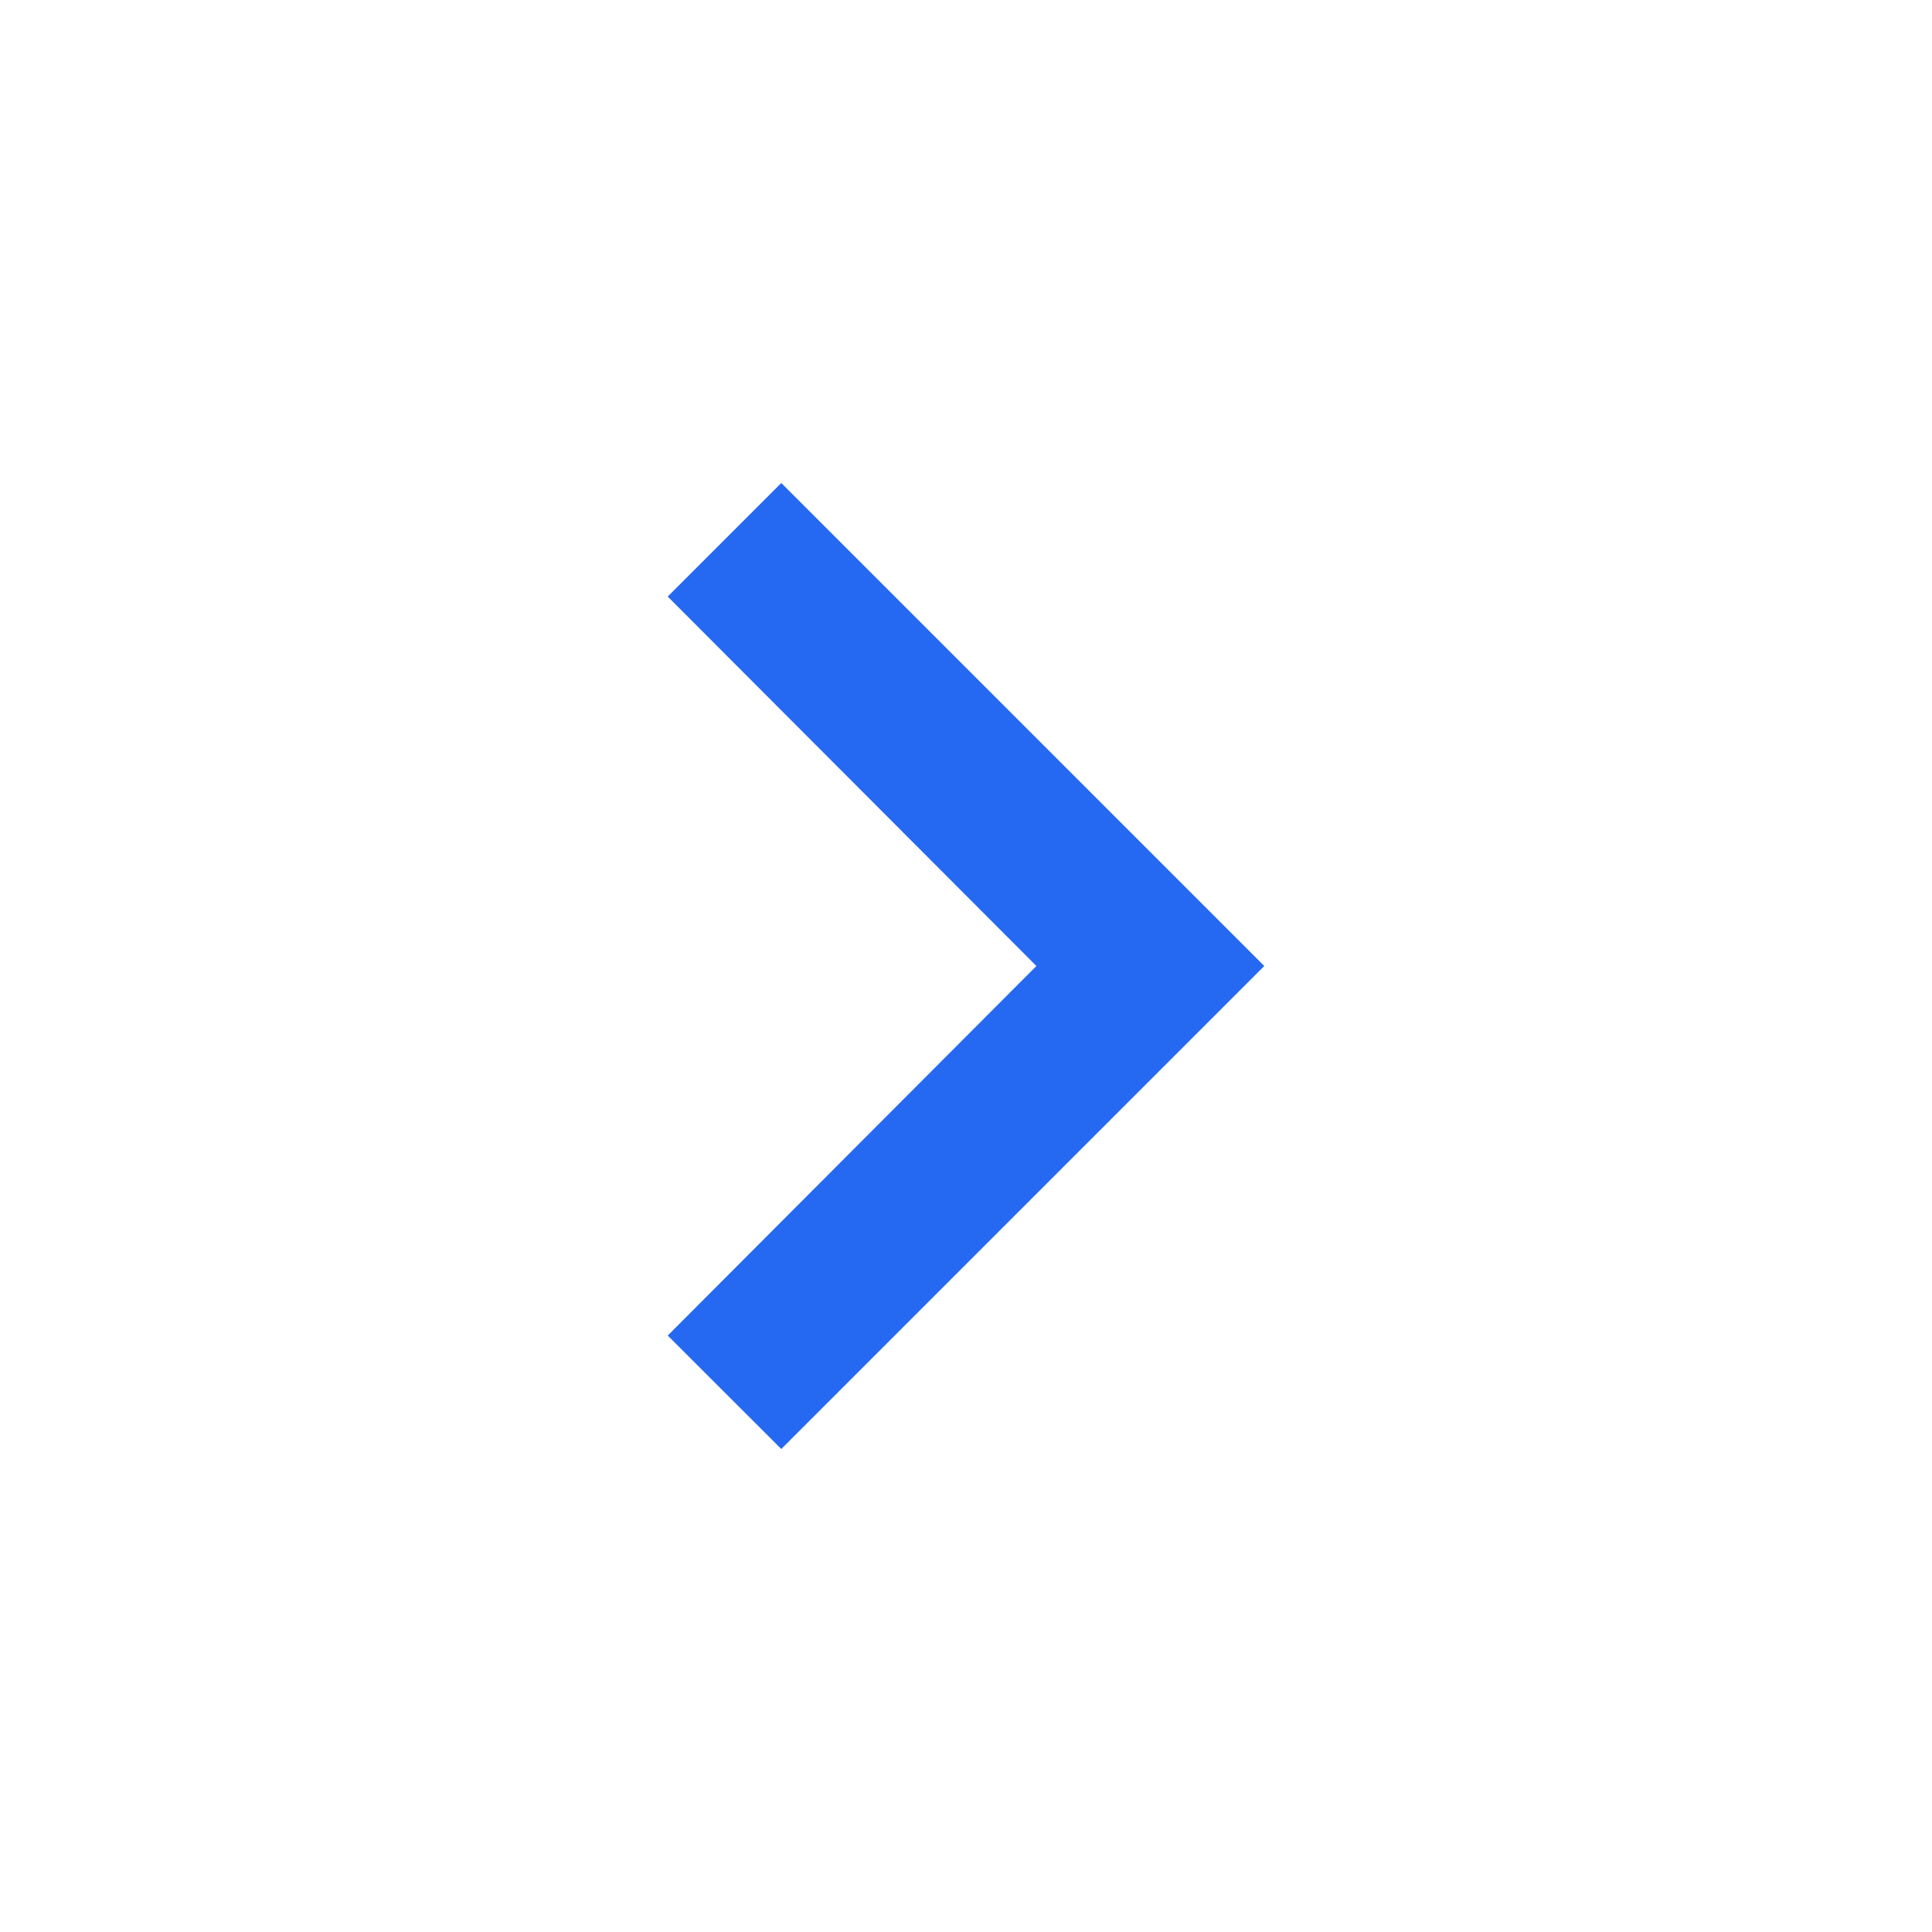
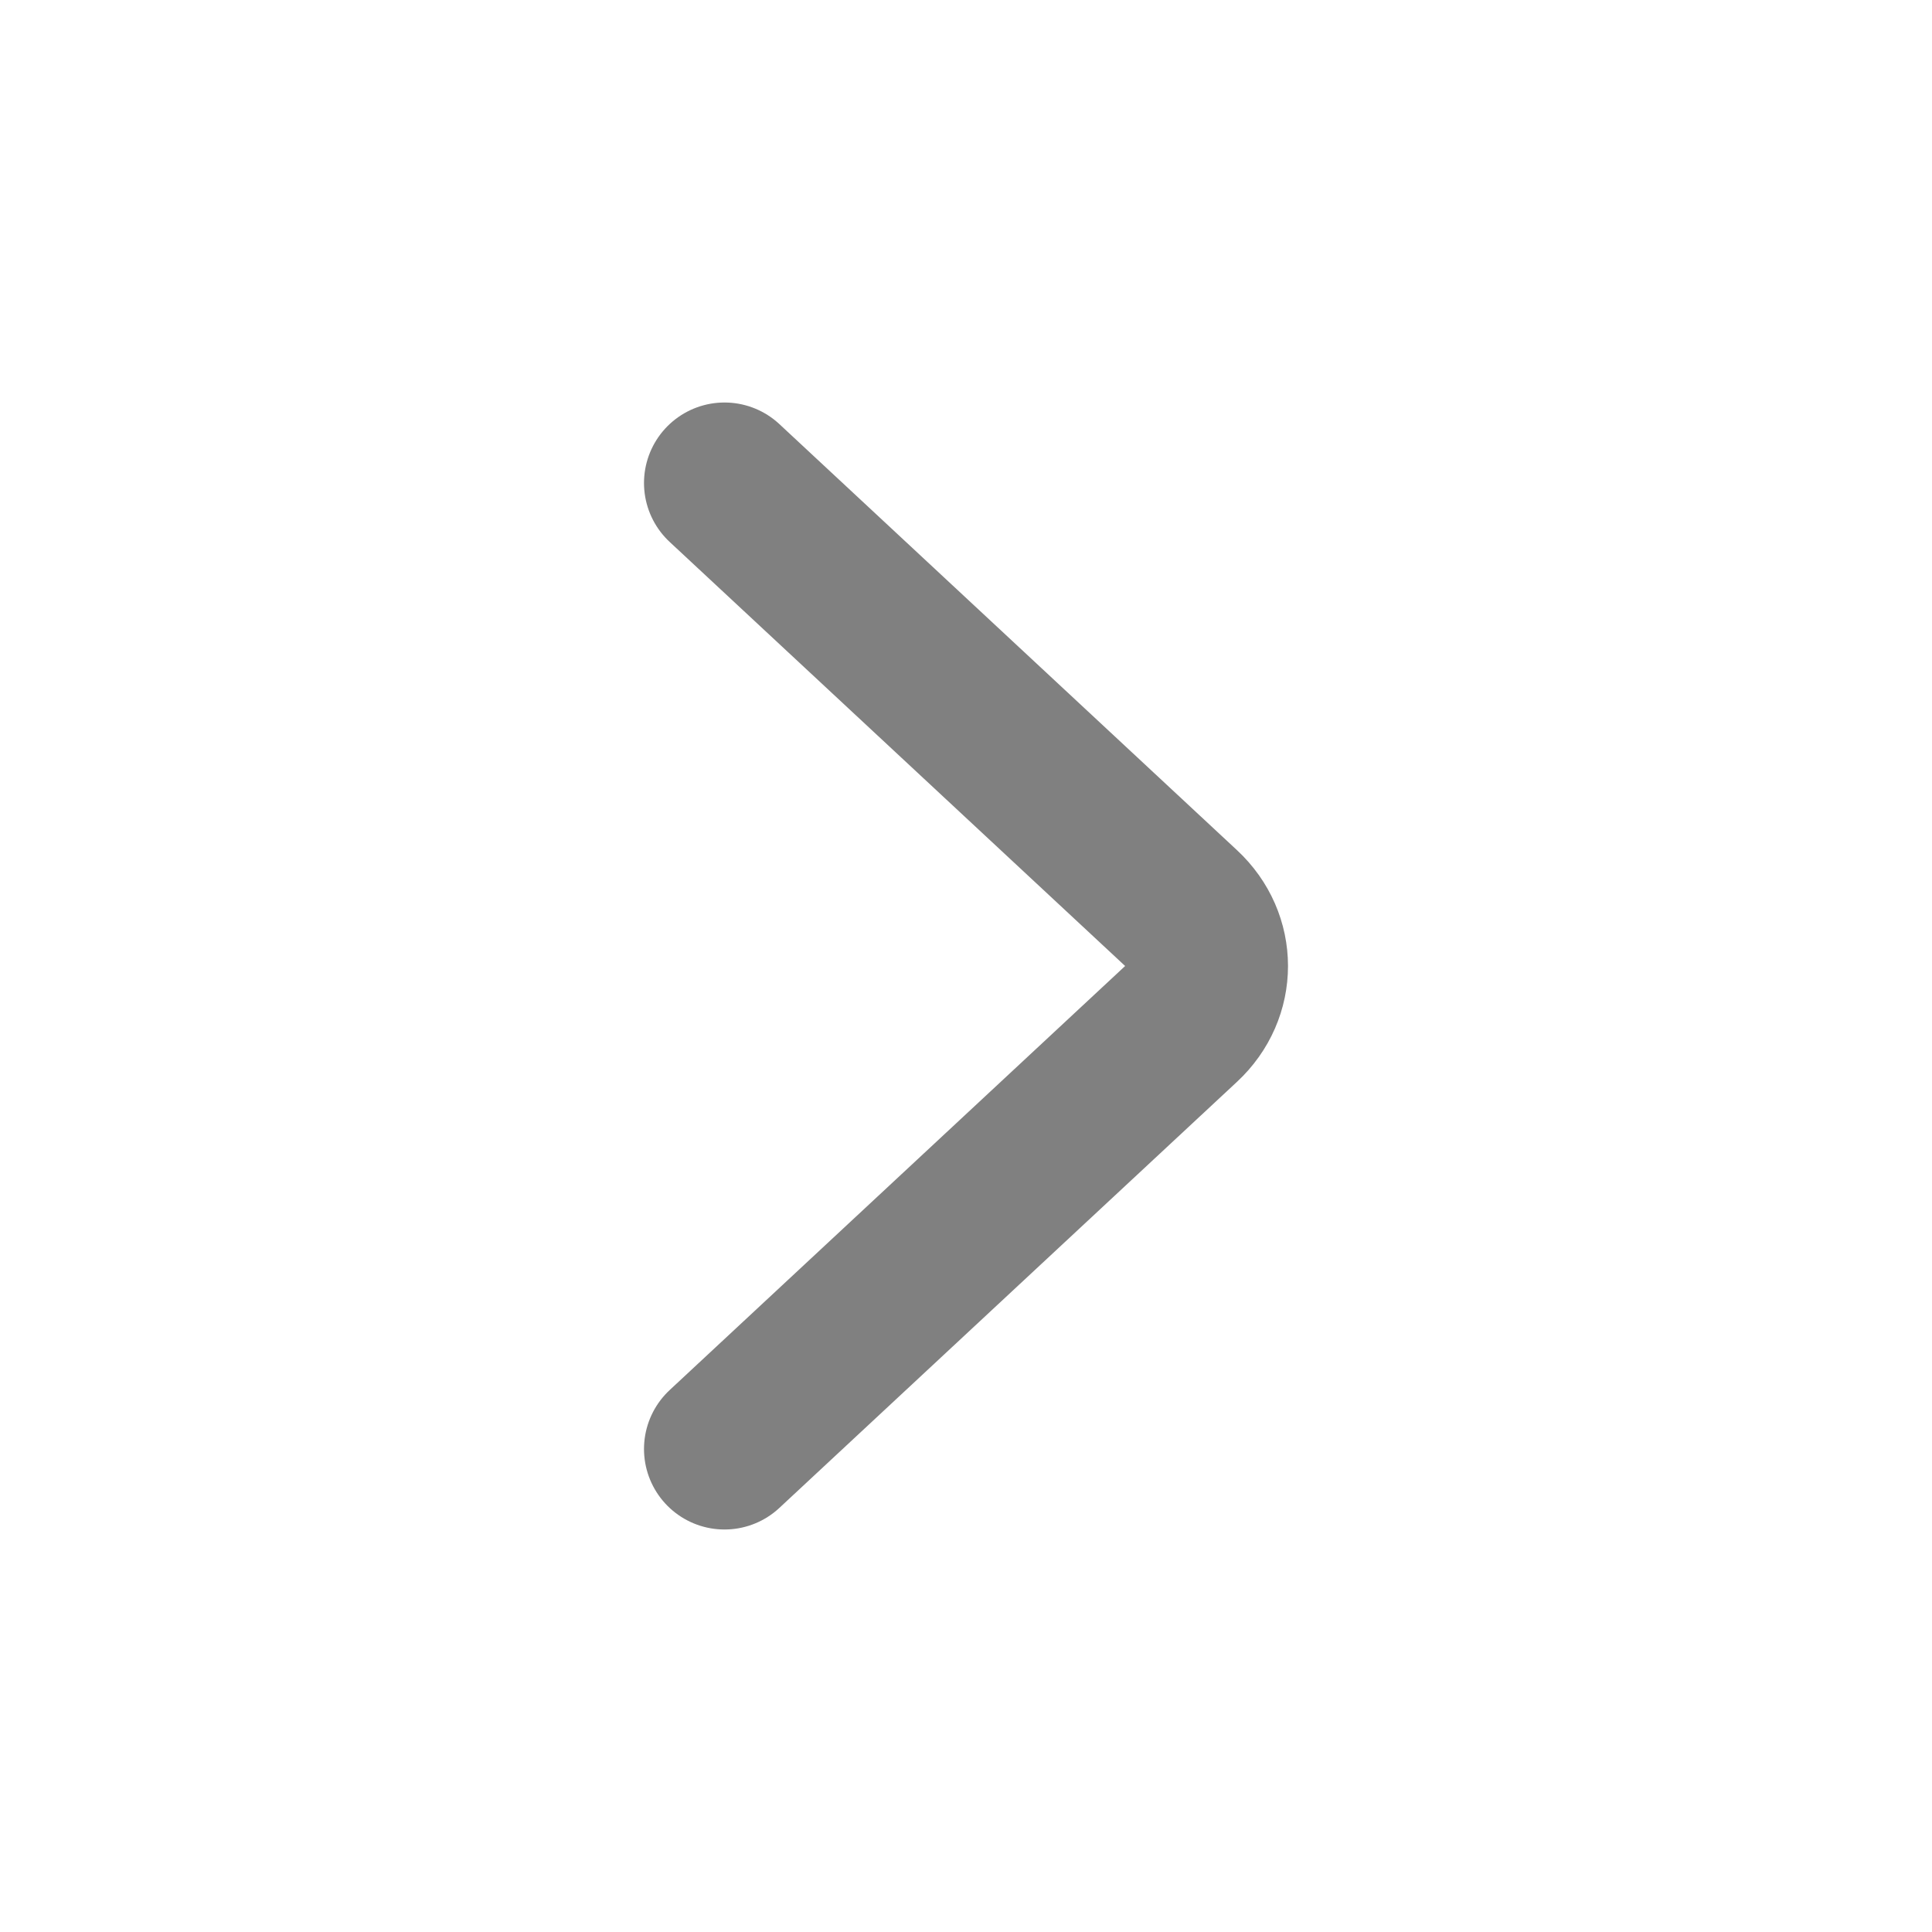
- <svg xmlns="http://www.w3.org/2000/svg" width="18" height="18" viewBox="0 0 18 18" fill="none">
-   <path d="M7.279 4.5L6.221 5.558L9.656 9L6.221 12.443L7.279 13.5L11.779 9L7.279 4.5Z" fill="#2569F2" />
+ <svg xmlns="http://www.w3.org/2000/svg" width="24" height="24" viewBox="0 0 24 24" fill="none">
+   <path d="M9 18L14.685 12.707C15.105 12.317 15.105 11.683 14.685 11.293L9 6" stroke="#808080" stroke-width="2" stroke-linecap="round" />
</svg>
